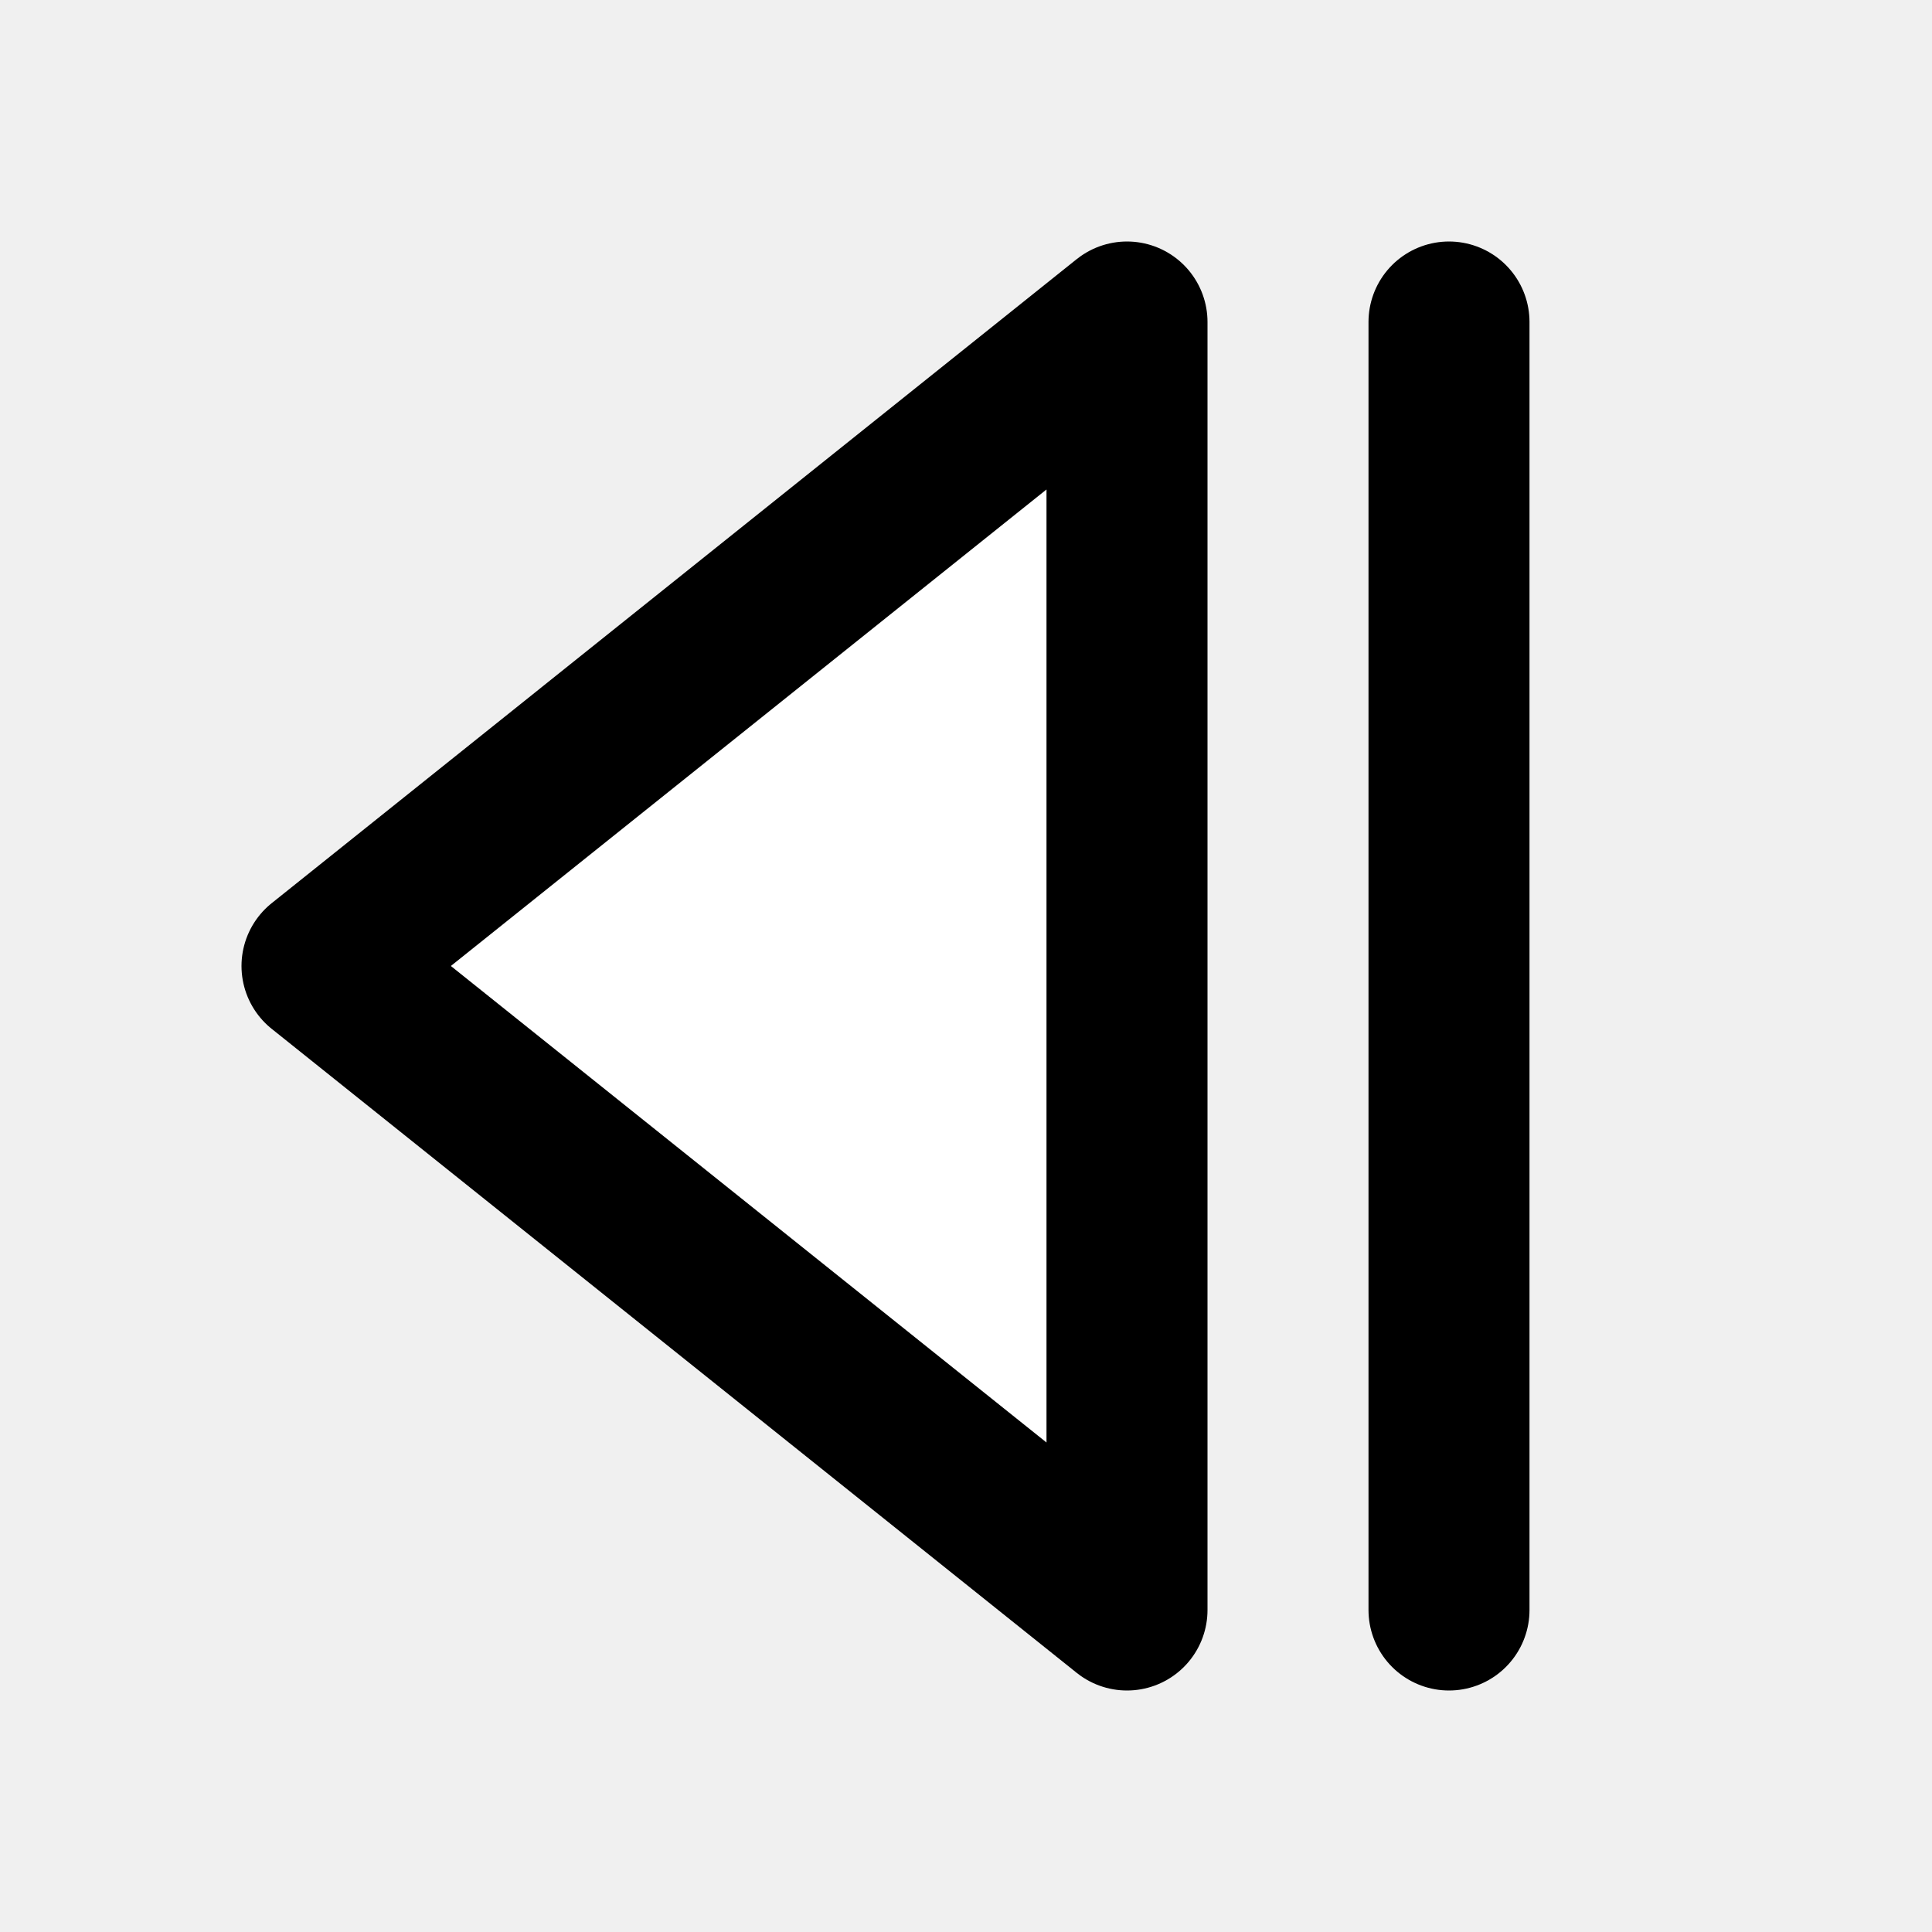
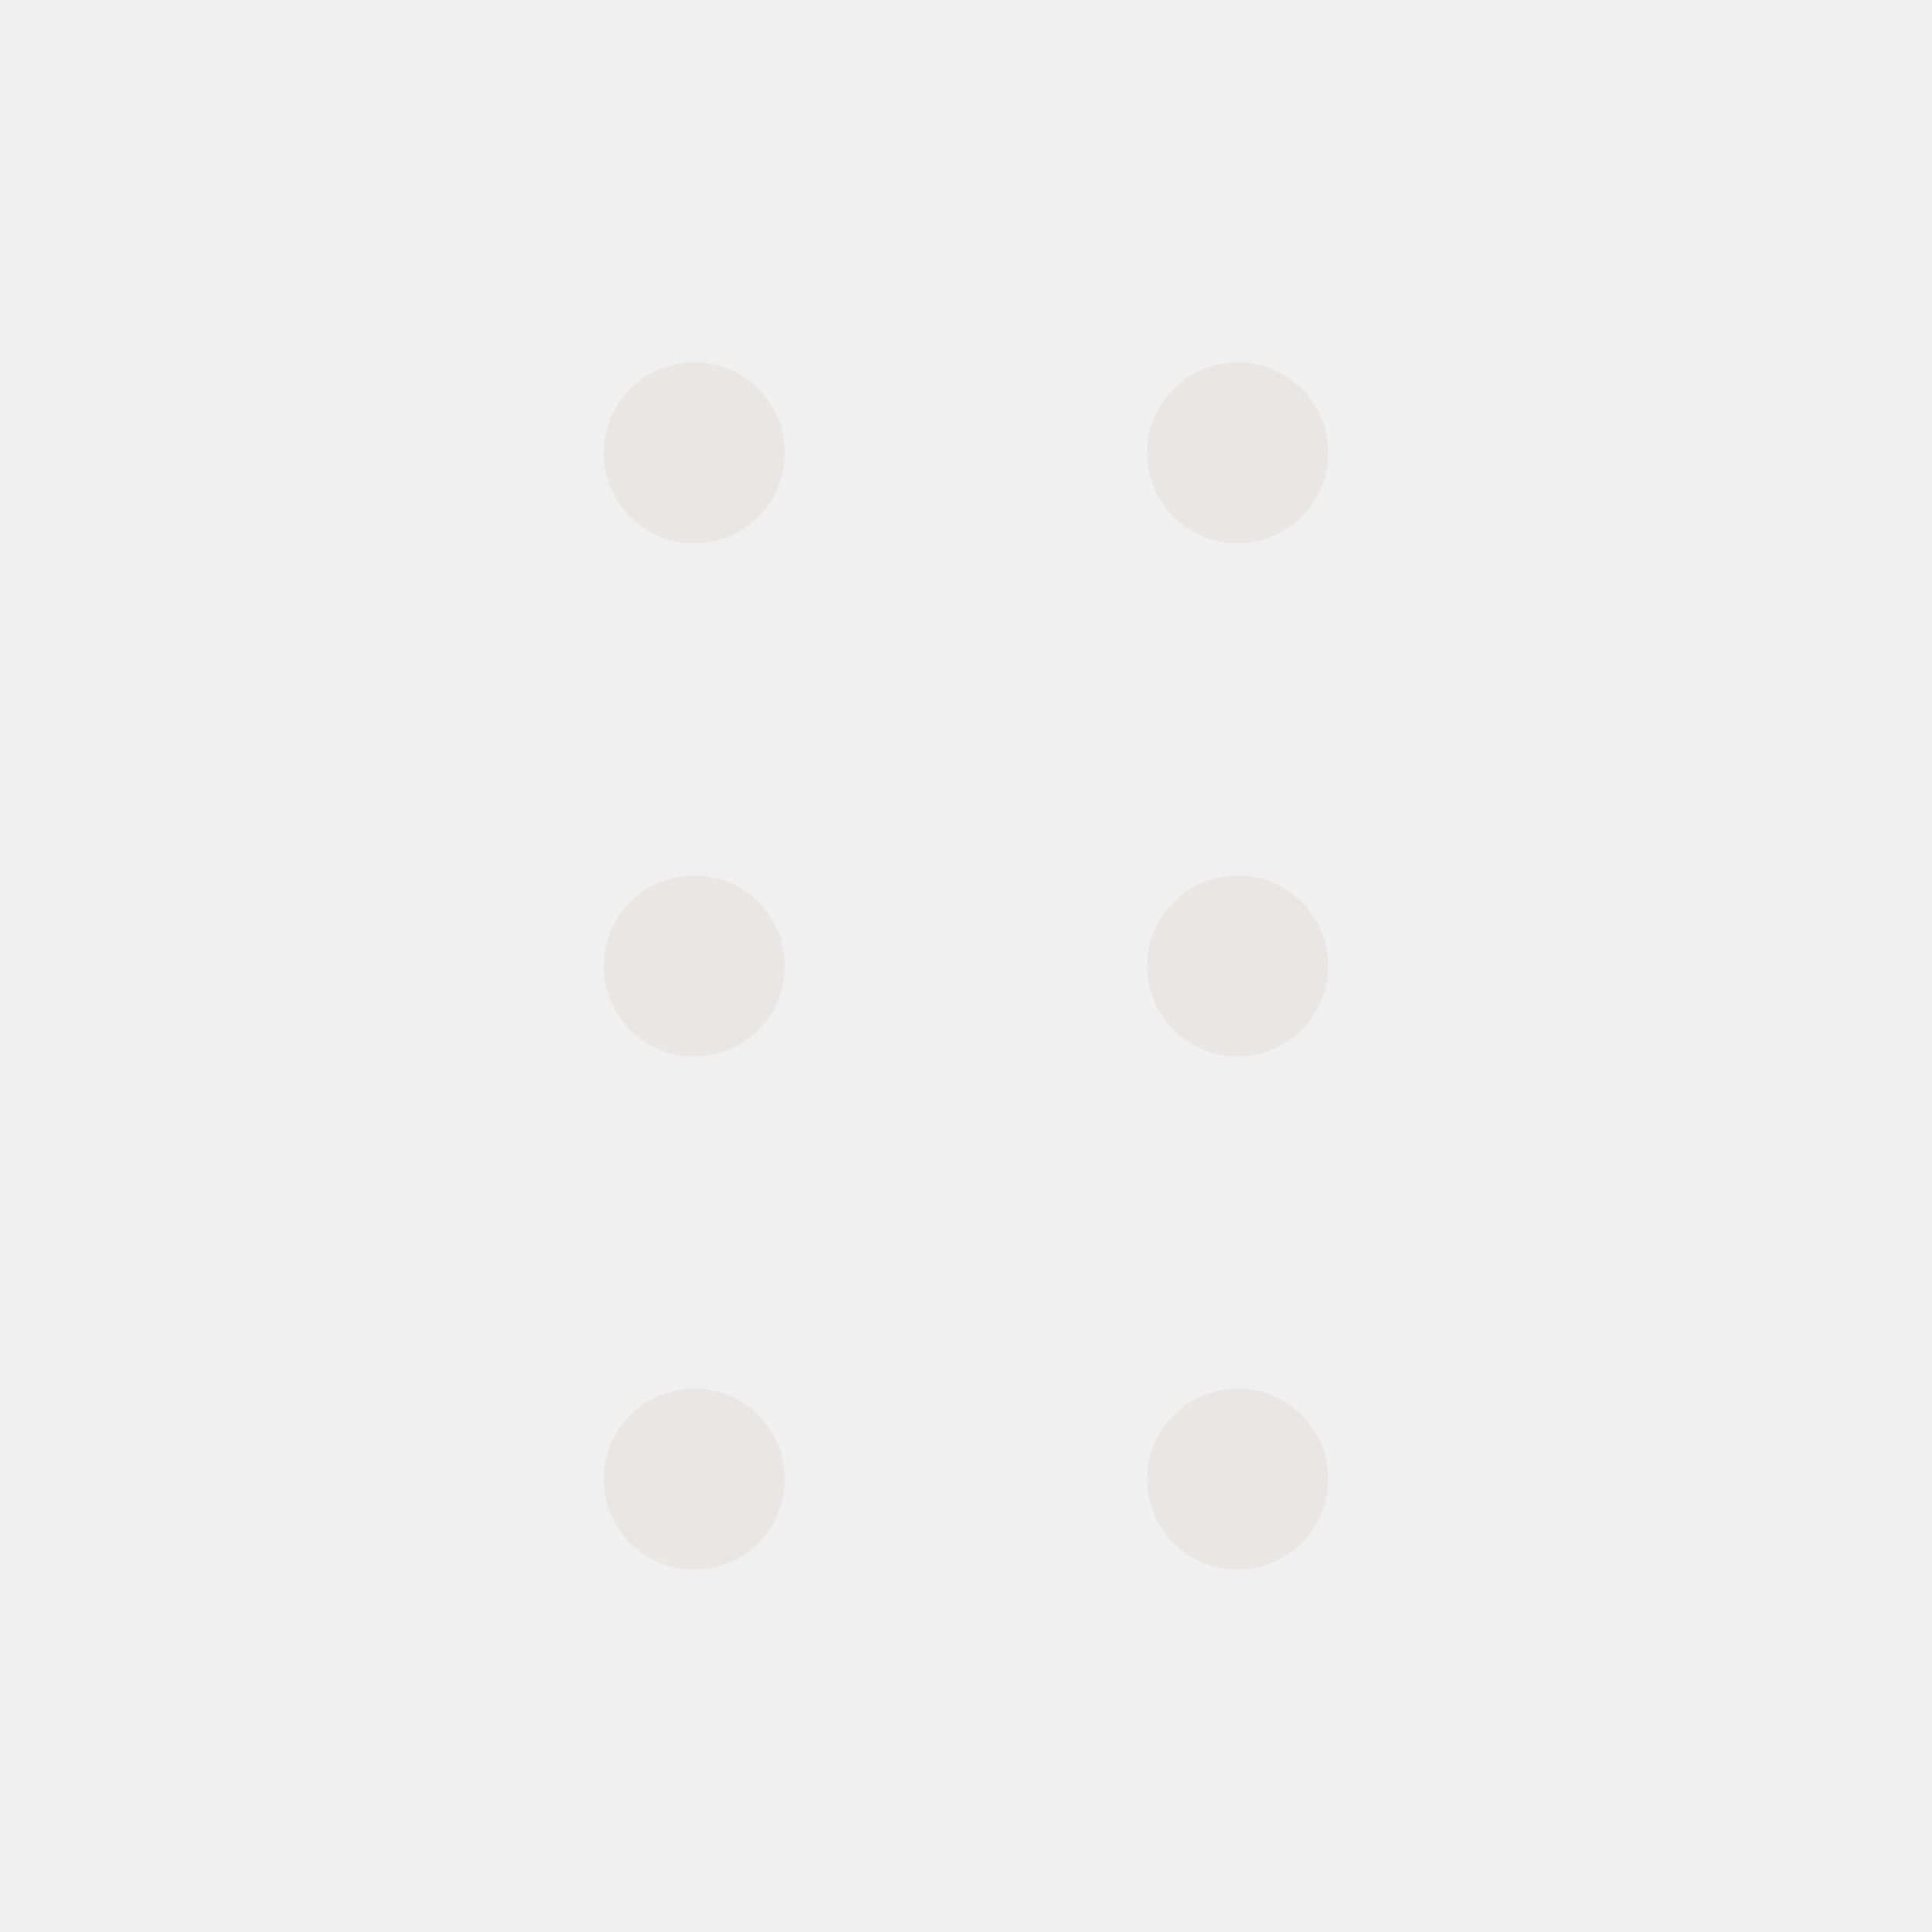
- <svg xmlns="http://www.w3.org/2000/svg" width="24" height="24" viewBox="0 0 24 24" fill="#FFF" stroke="currentColor" stroke-width="2" stroke-linecap="round" stroke-linejoin="round" class="lucide lucide-step-back">
-   <line x1="18" x2="18" y1="20" y2="4" />
-   <polygon points="14,20 4,12 14,4" />
+ <svg xmlns="http://www.w3.org/2000/svg" width="24" height="24" fill="#eae6e6" viewBox="0 0 256 256">
+   <path d="M104,60A12,12,0,1,1,92,48,12,12,0,0,1,104,60Zm60,12a12,12,0,1,0-12-12A12,12,0,0,0,164,72ZM92,116a12,12,0,1,0,12,12A12,12,0,0,0,92,116Zm72,0a12,12,0,1,0,12,12A12,12,0,0,0,164,116ZM92,184a12,12,0,1,0,12,12A12,12,0,0,0,92,184Zm72,0a12,12,0,1,0,12,12A12,12,0,0,0,164,184Z" />
</svg>
